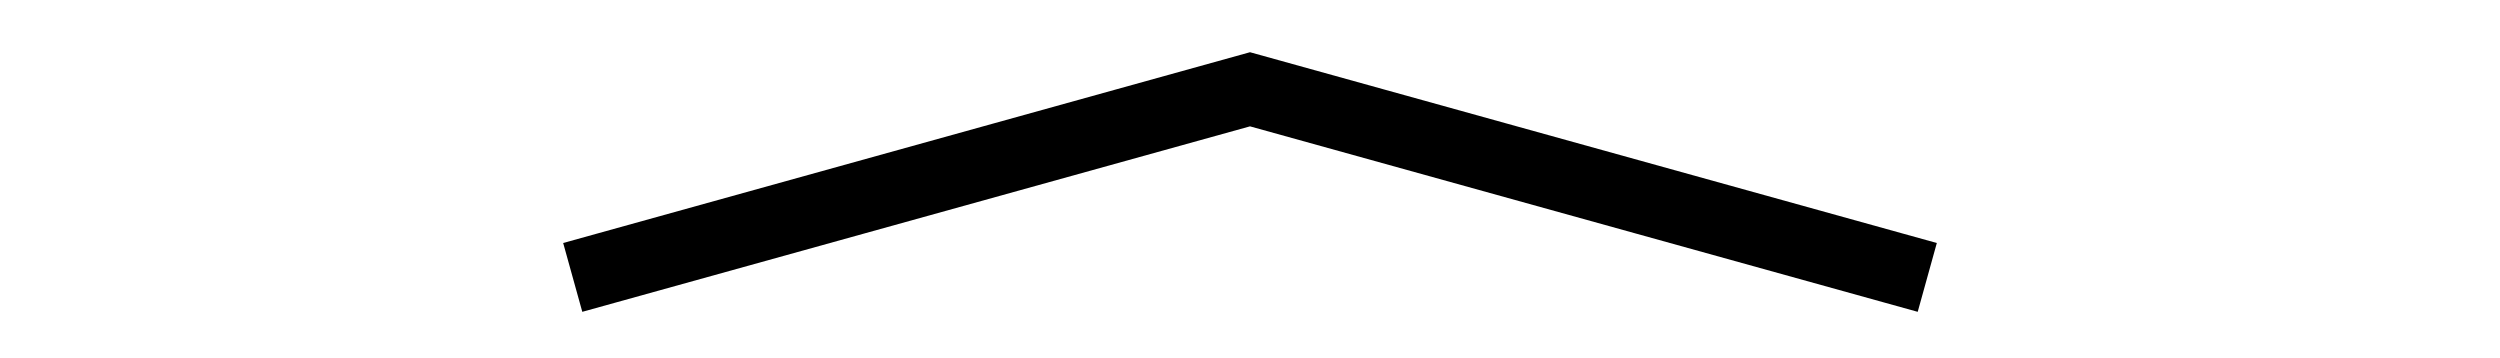
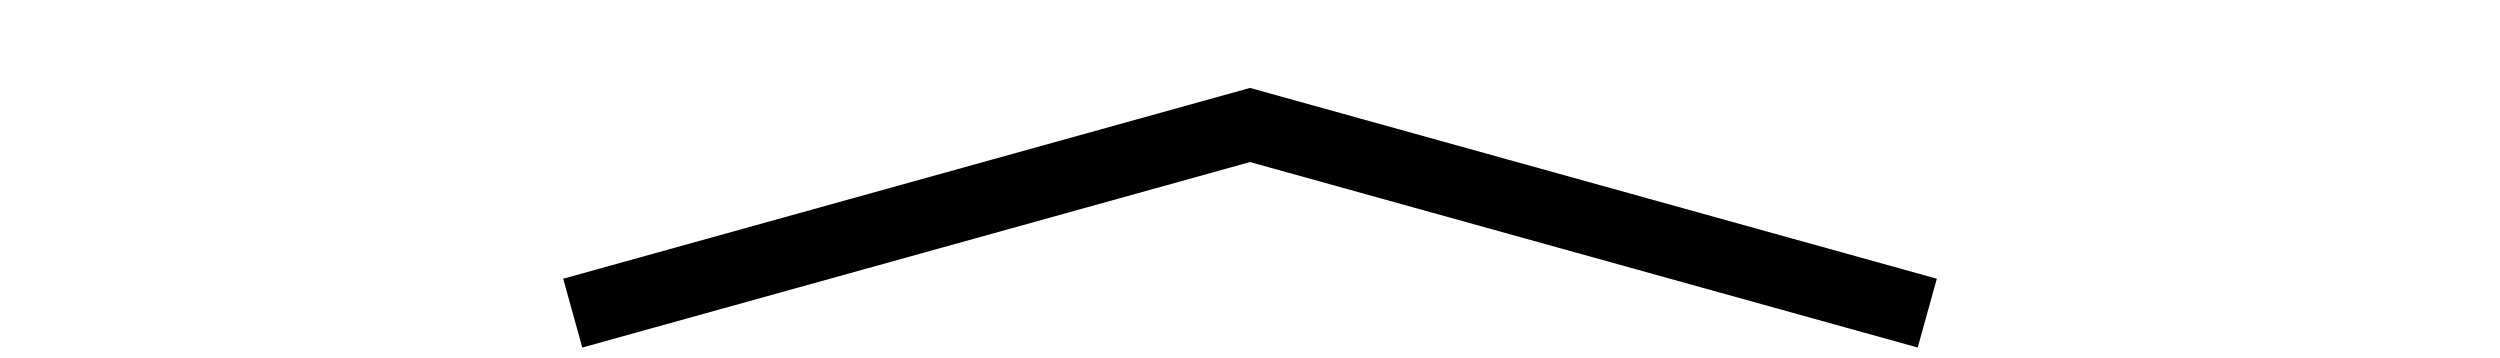
<svg xmlns="http://www.w3.org/2000/svg" width="70px" height="10px" viewBox="0 0 70 10" version="1.1">
  <defs />
  <g id="Page-1" stroke="none" stroke-width="1" fill="none" fill-rule="evenodd" stroke-linecap="square">
    <g id="Up" stroke-width="2" stroke="#000000">
-       <polyline id="Line" transform="translate(35, 5) scale(-1, -1) rotate(90) translate(-35, -5) " points="32.5 -13 37.5 5 32.5 23" />
+       <polyline id="Line" transform="translate(35, 6) scale(-1, -1) rotate(90) translate(-35, -6) " points="32.5 -12 37.5 6 32.5 24" />
    </g>
  </g>
</svg>
